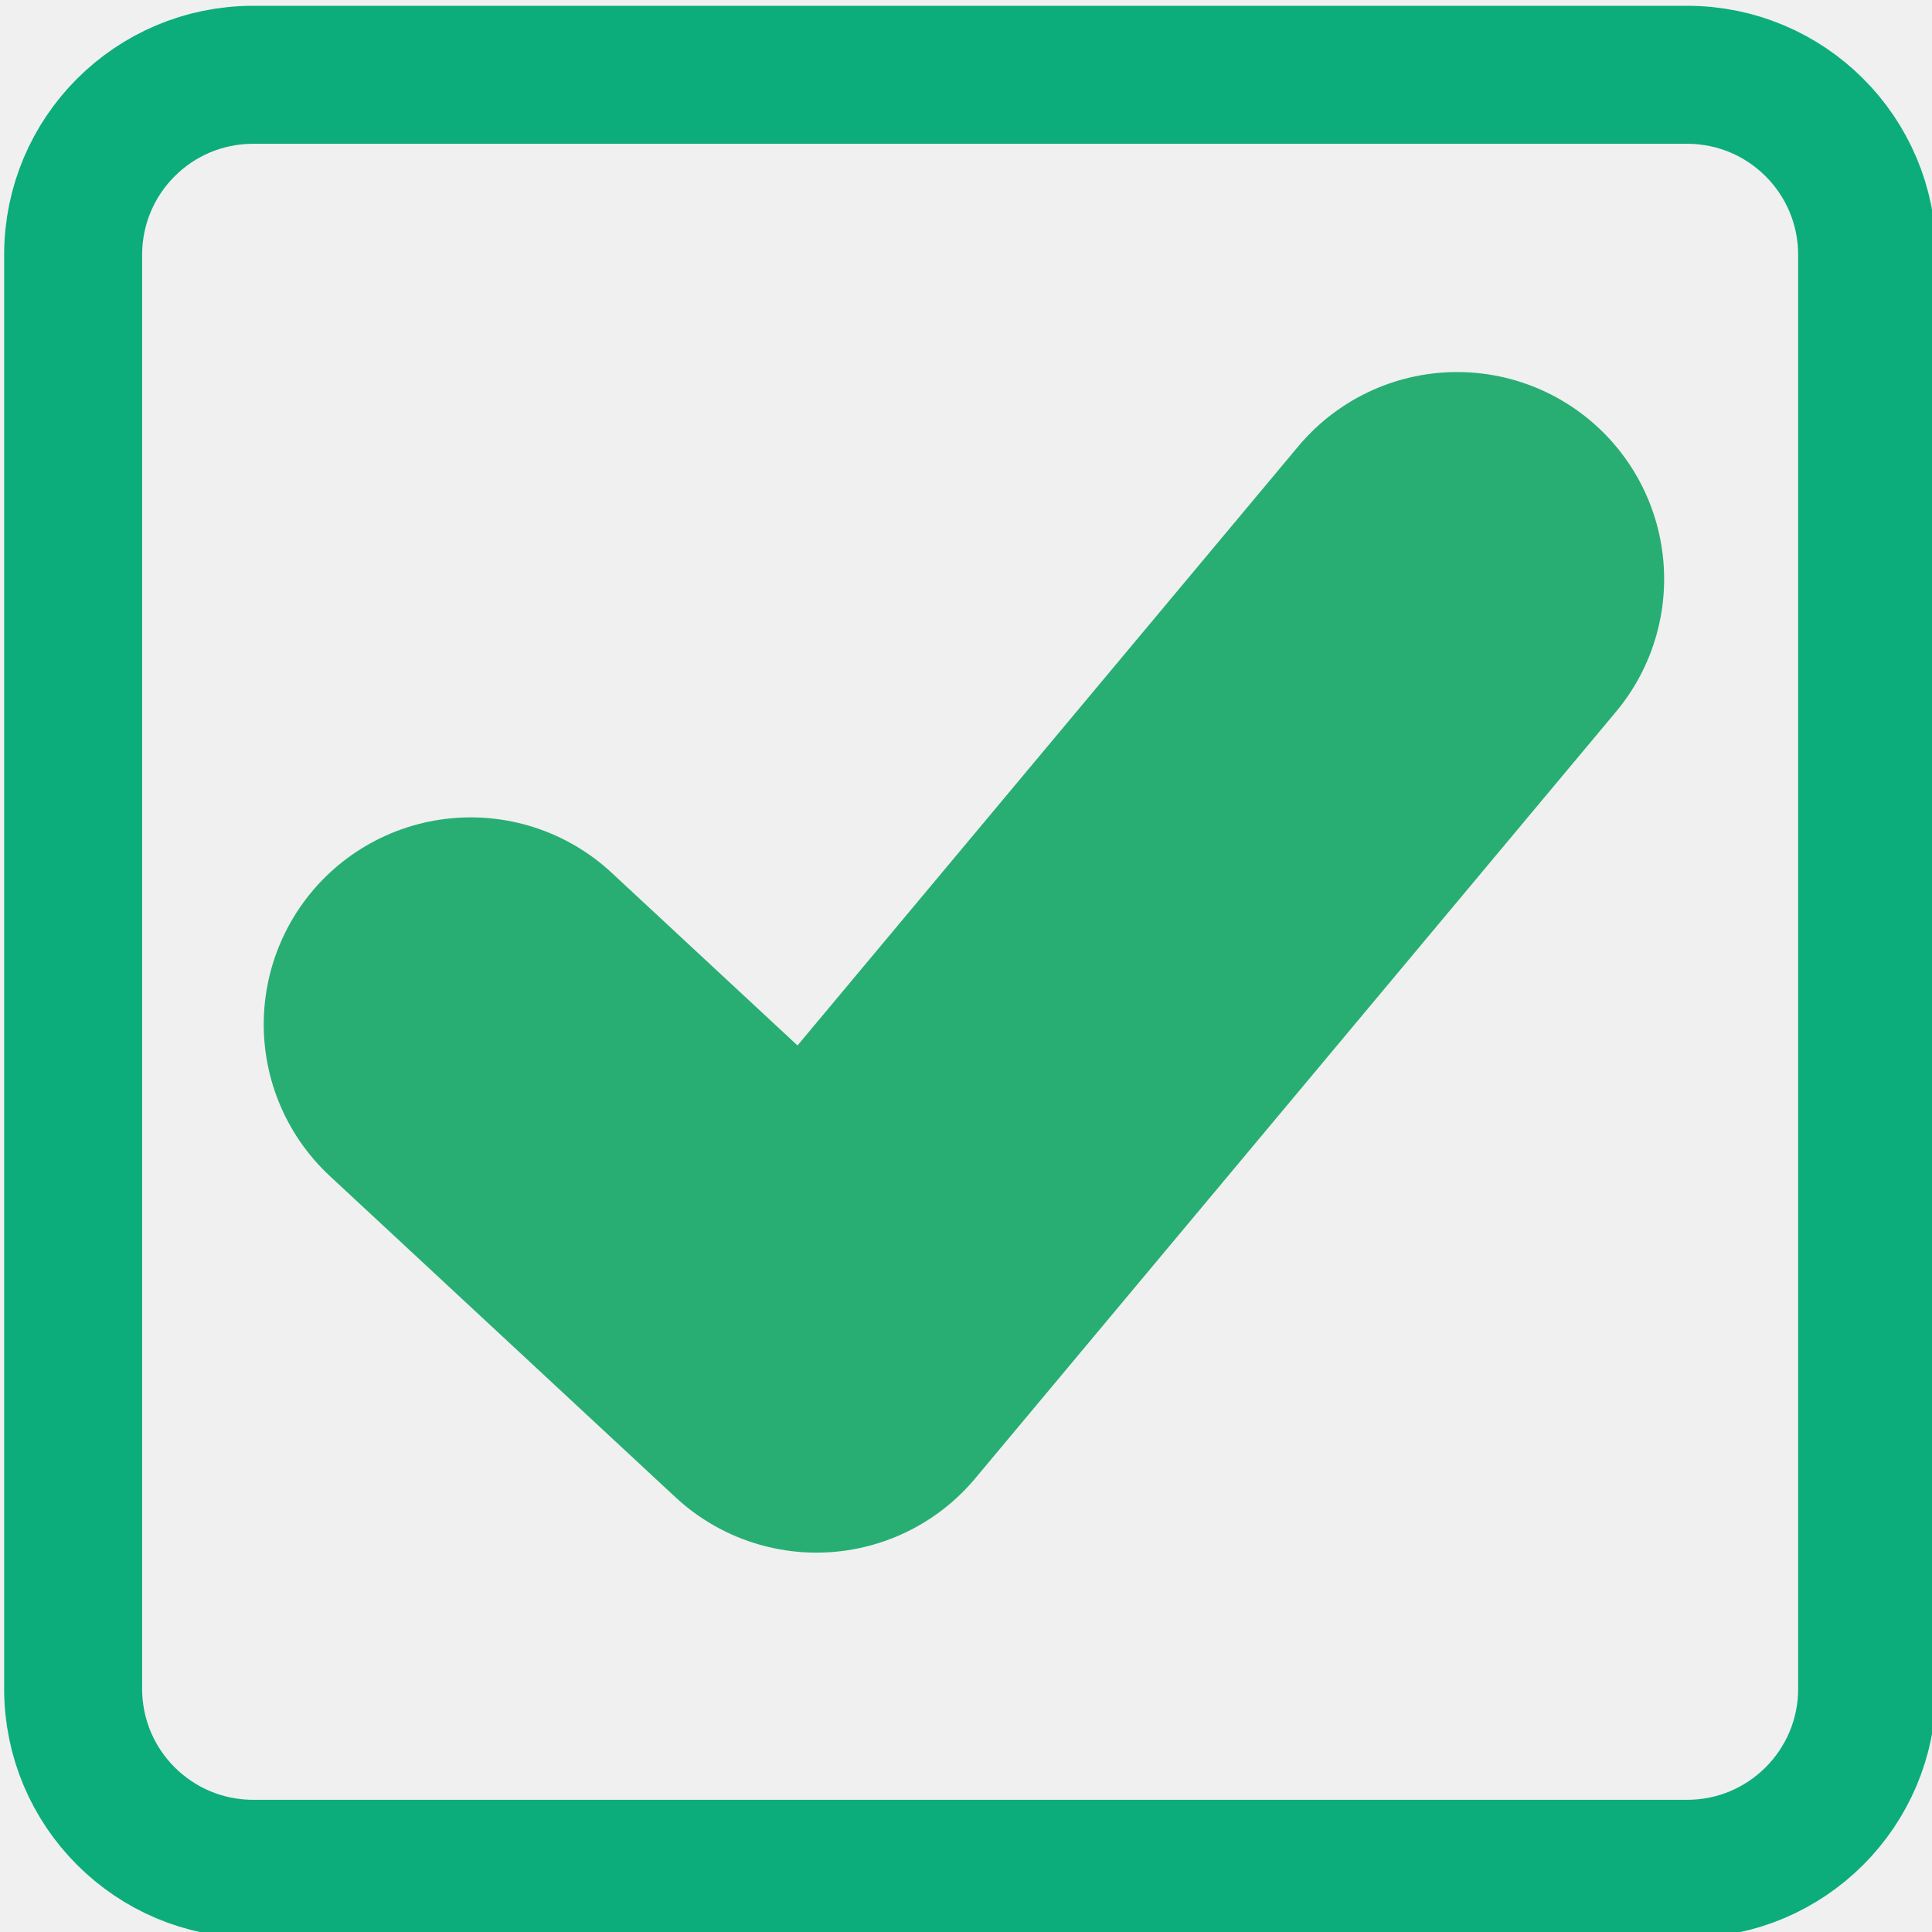
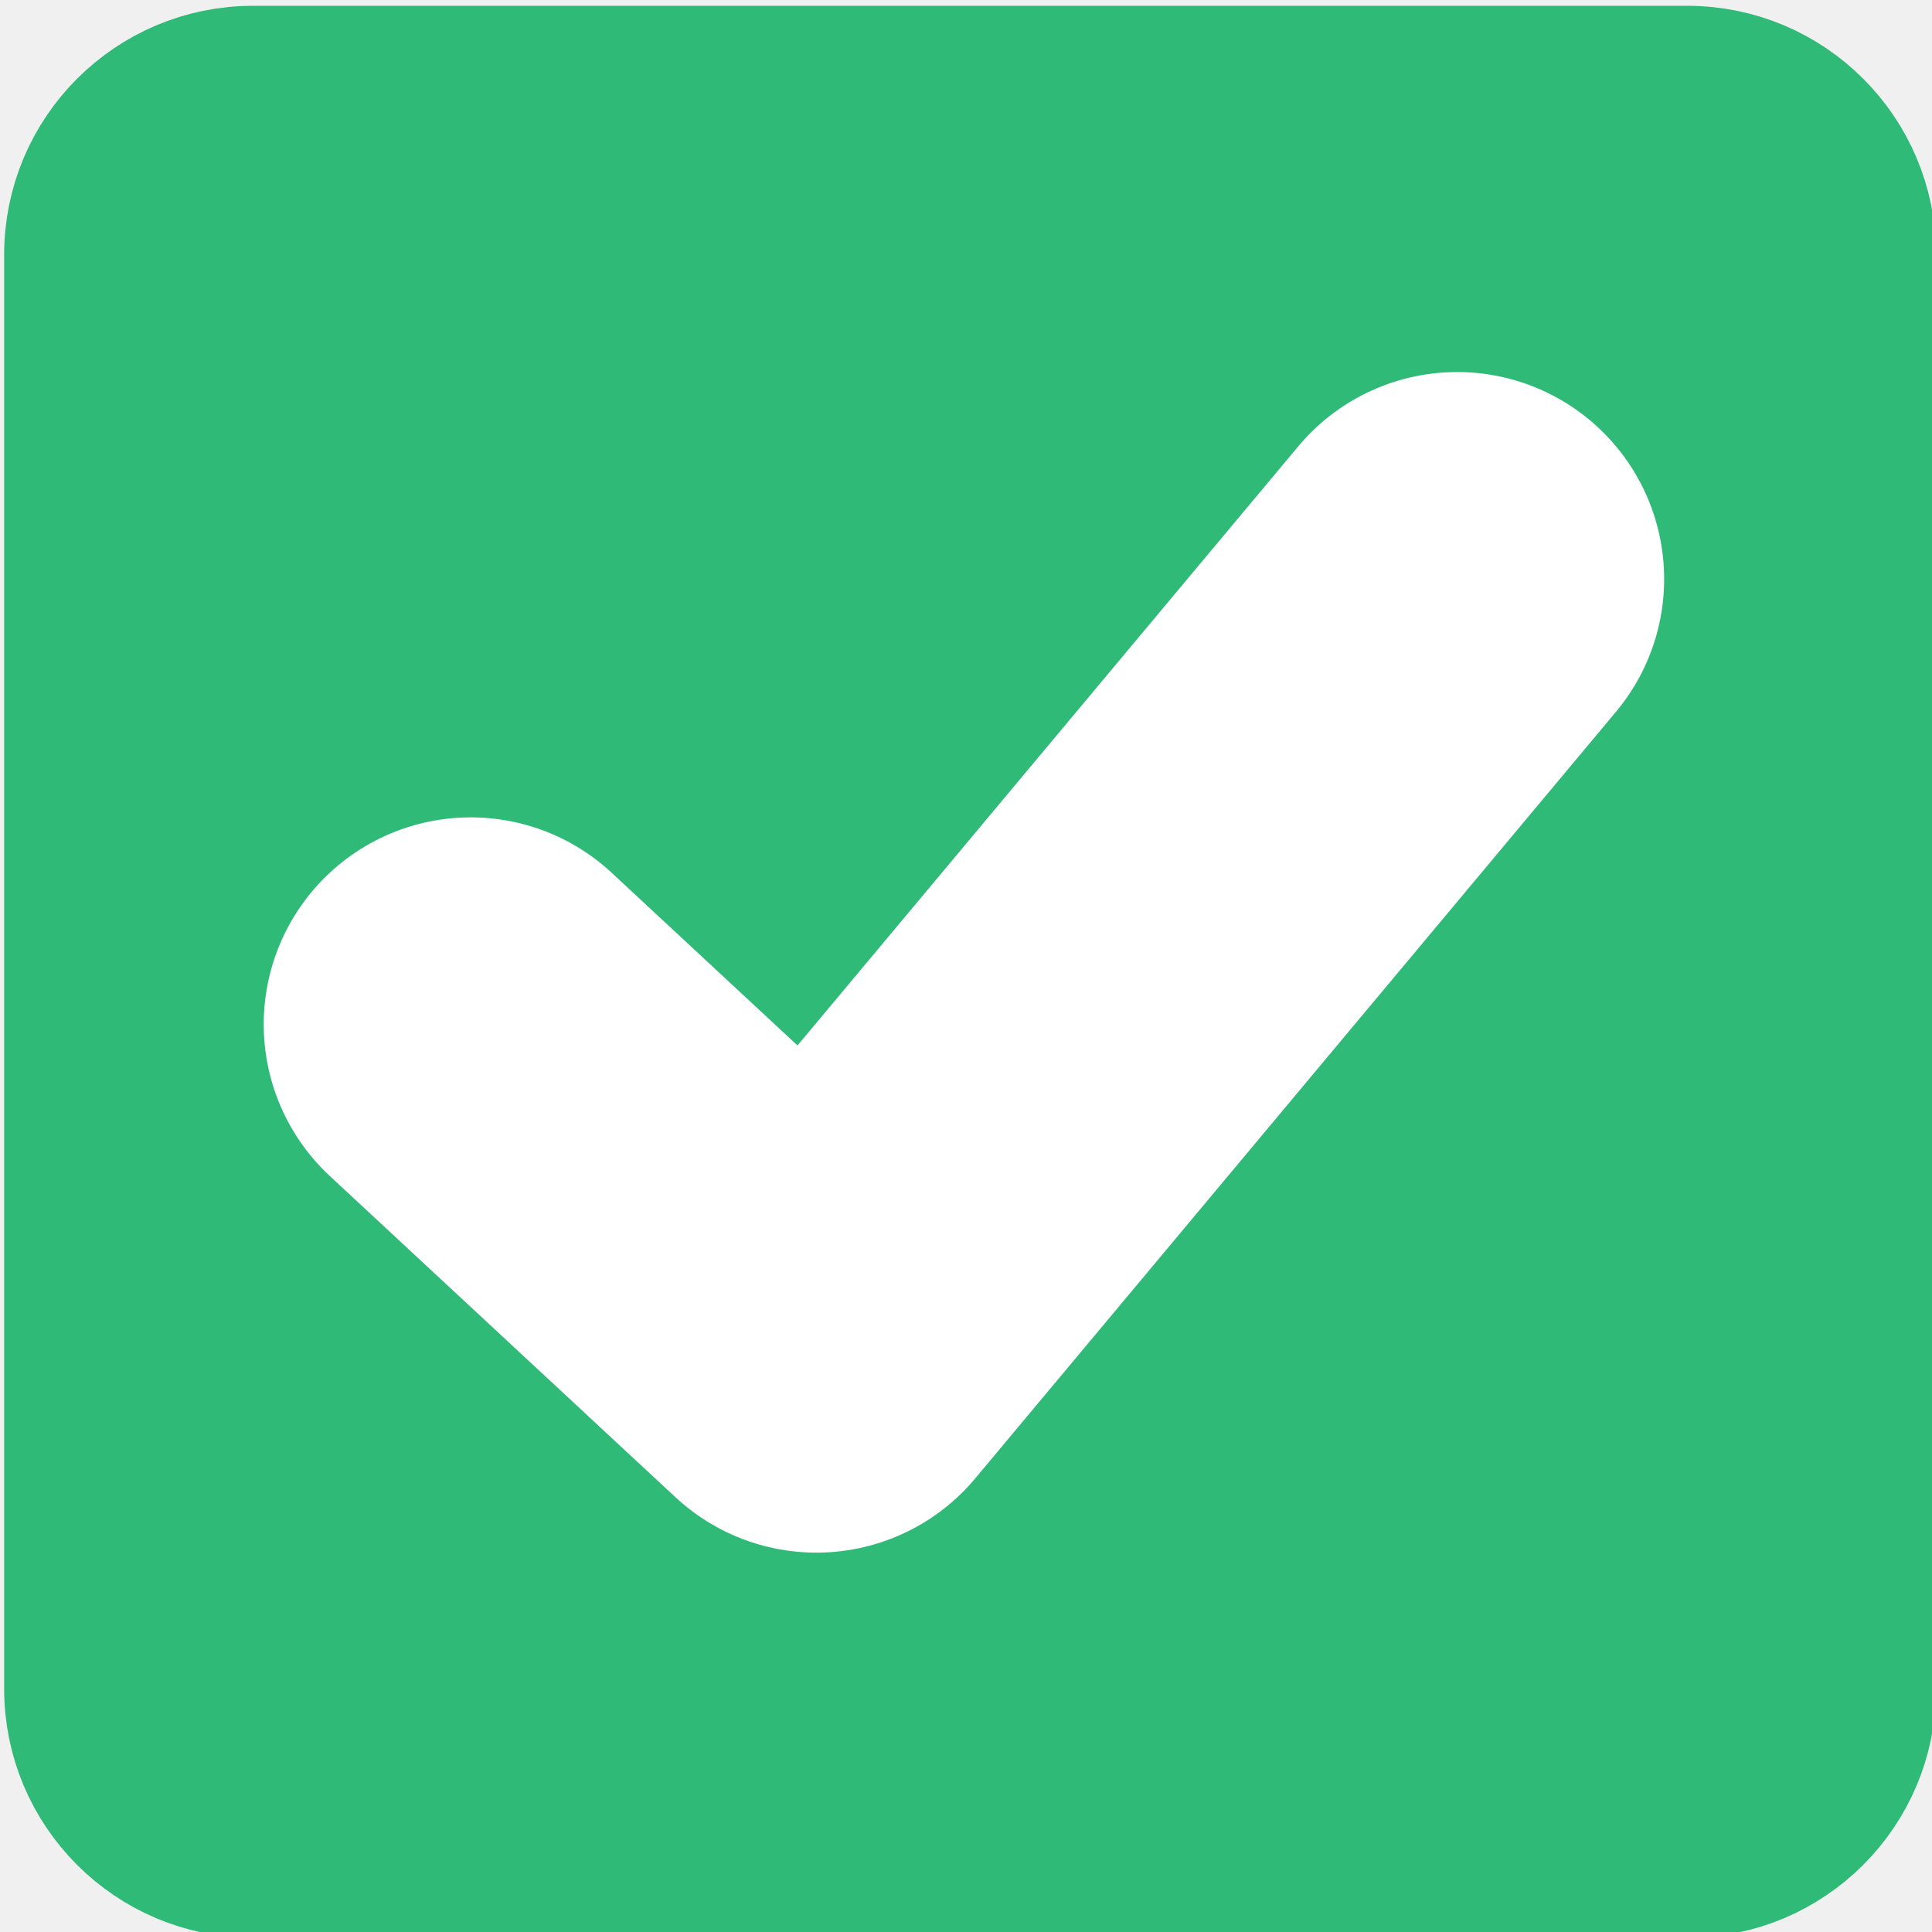
<svg xmlns="http://www.w3.org/2000/svg" width="14" height="14" id="svg2" version="1.1">
  <defs id="defs4" />
  <g id="layer1" transform="translate(0,-1038.362)">
-     <rect style="color:#000000;fill:none;fill-opacity:1;fill-rule:nonzero;stroke:#0cad7a;stroke-width:1px;stroke-linecap:butt;stroke-linejoin:miter;stroke-miterlimit:4;stroke-opacity:1;stroke-dasharray:none;stroke-dashoffset:0;marker:none;visibility:visible;display:inline;overflow:visible;enable-background:accumulate" id="rect15525" width="13" height="13" x="0.53" y="1038.904" rx="1.304" ry="1.304" />
-     <path style="color:#000000;fill:none;stroke:#28ae73;stroke-width:3;stroke-linecap:round;stroke-linejoin:round;stroke-miterlimit:4;stroke-opacity:1;stroke-dasharray:none;stroke-dashoffset:0;marker:none;visibility:visible;display:inline;overflow:visible;enable-background:accumulate" d="m 3.411,1045.785 2.505,2.328 4.643,-5.555" id="path3379" />
+     <rect style="color:#000000;fill:#30ba78;fill-opacity:1;fill-rule:nonzero;stroke:#30ba78;stroke-width:1px;stroke-linecap:butt;stroke-linejoin:miter;stroke-miterlimit:4;stroke-opacity:1;stroke-dasharray:none;stroke-dashoffset:0;marker:none;visibility:visible;display:inline;overflow:visible;enable-background:accumulate" id="rect15525" width="13" height="13" x="0.53" y="1038.904" rx="1.304" ry="1.304" />
+     <path style="color:#000000;fill:none;stroke:#ffffff;stroke-width:3;stroke-linecap:round;stroke-linejoin:round;stroke-miterlimit:4;stroke-opacity:1;stroke-dasharray:none;stroke-dashoffset:0;marker:none;visibility:visible;display:inline;overflow:visible;enable-background:accumulate" d="m 3.411,1045.785 2.505,2.328 4.643,-5.555" id="path3379" />
  </g>
</svg>
